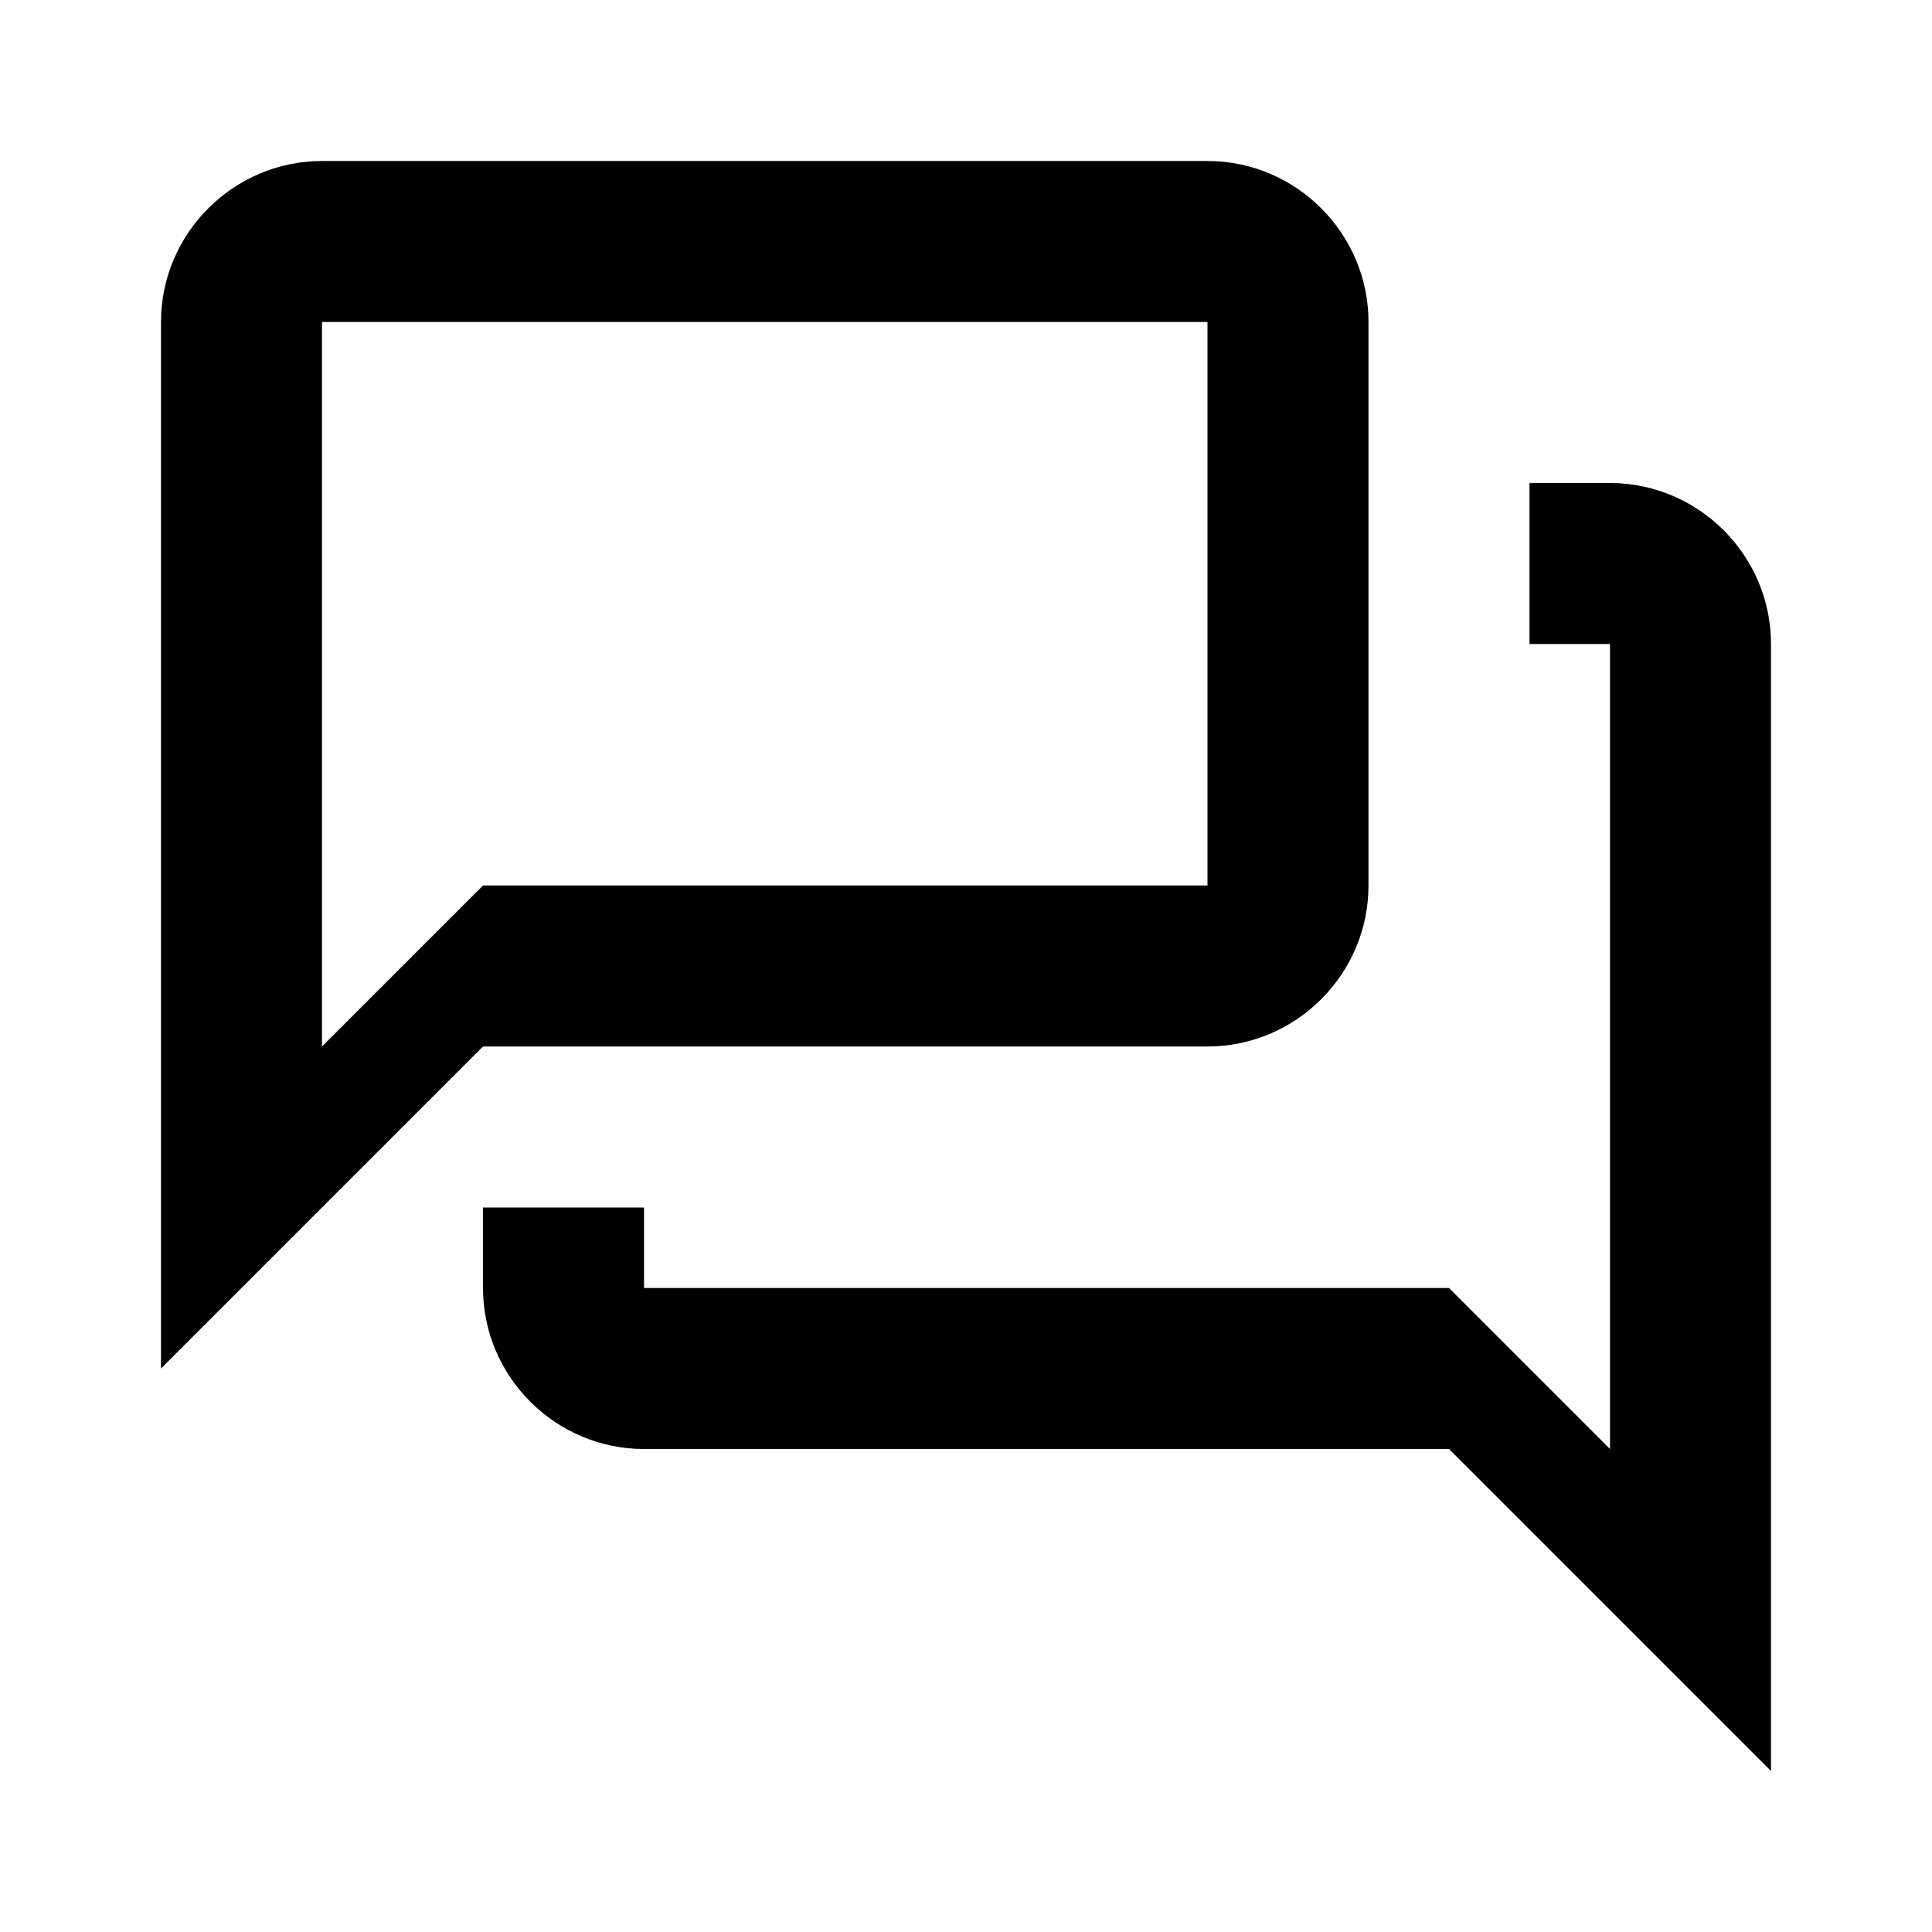
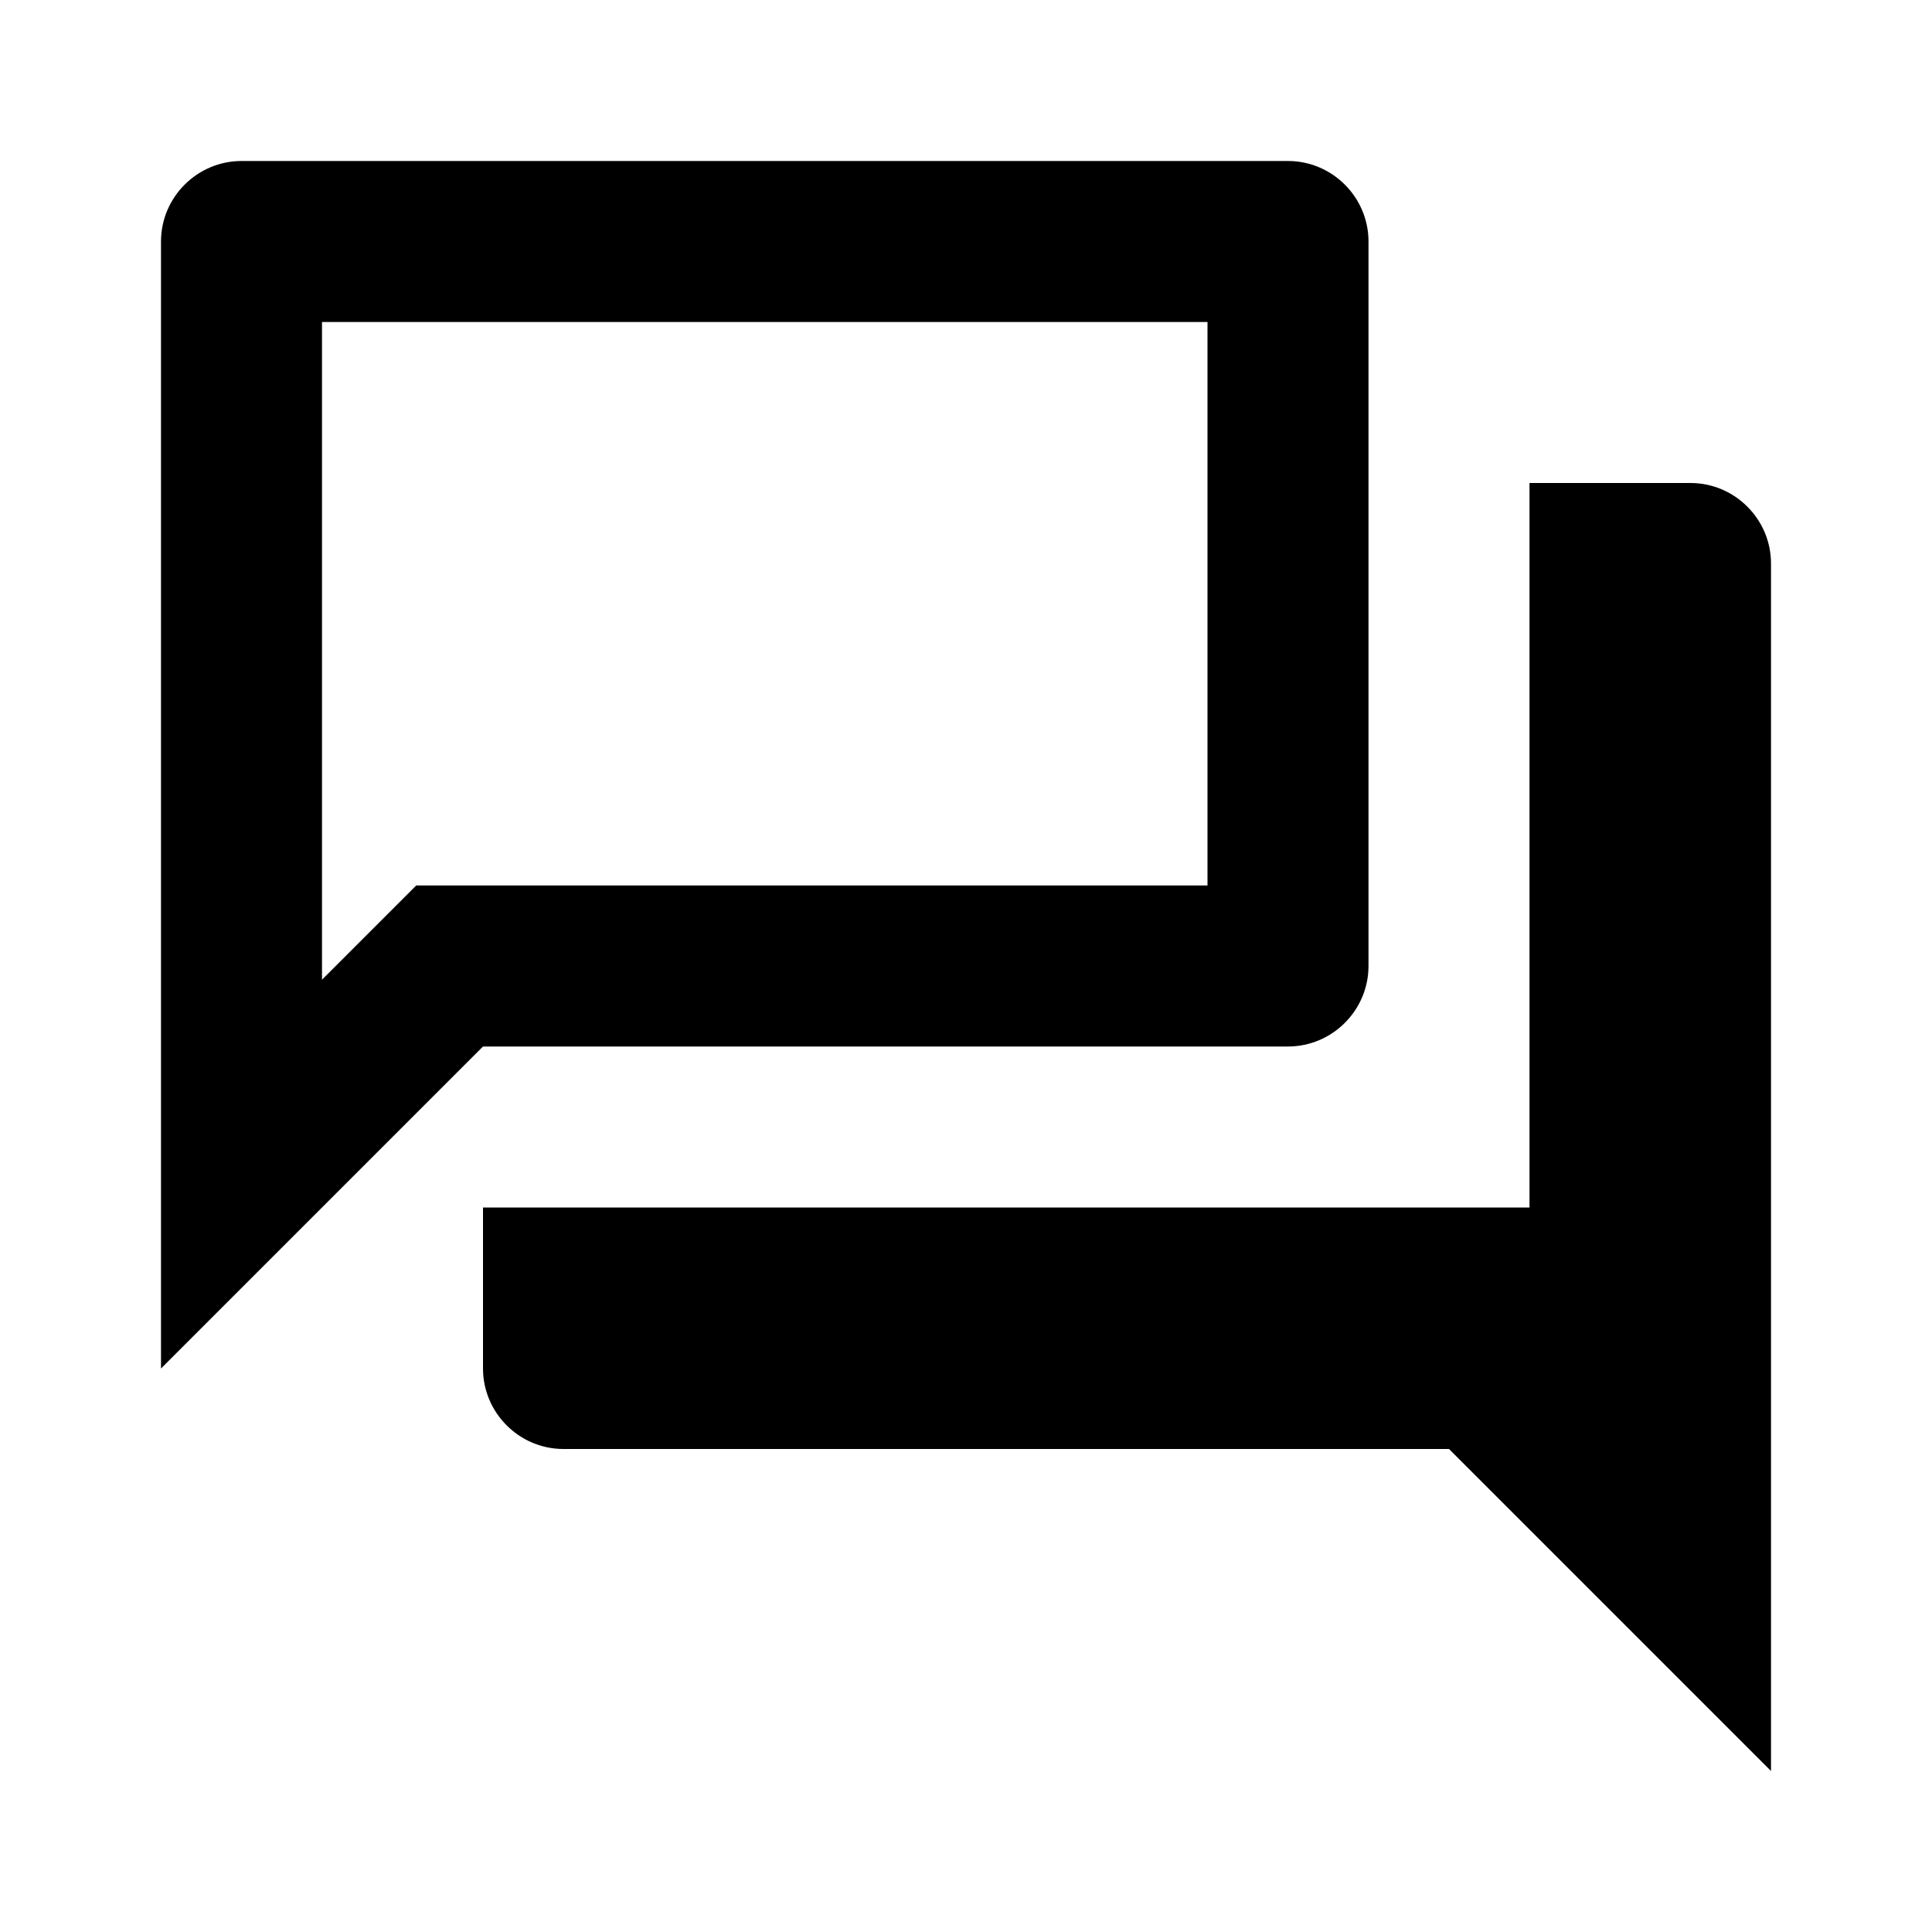
<svg xmlns="http://www.w3.org/2000/svg" version="1.1" id="mdi-forum-outline" width="24" height="24" viewBox="0 0 24 24">
-   <path d="M4,2C2.9,2 2,2.9 2,4V17L6,13H15C16.1,13 17,12.1 17,11V4C17,2.9 16.1,2 15,2H4M4,4H15V11H6L4,13V4M19,6V8H20V18L18,16H8V15H6V16C6,17.1 6.9,18 8,18H18L22,22V8C22,6.9 21.1,6 20,6H19Z" />
+   <path d="M15,4V11H5.17L4,12.17V4H15M16,2H3C2.45,2 2,2.45 2,3V17L6,13H16C16.55,13 17,12.55 17,12V3C17,2.45 16.55,2 16,2M21,6H19V15H6V17C6,17.55 6.45,18 7,18H18L22,22V7C22,6.45 21.55,6 21,6Z" />
</svg>
